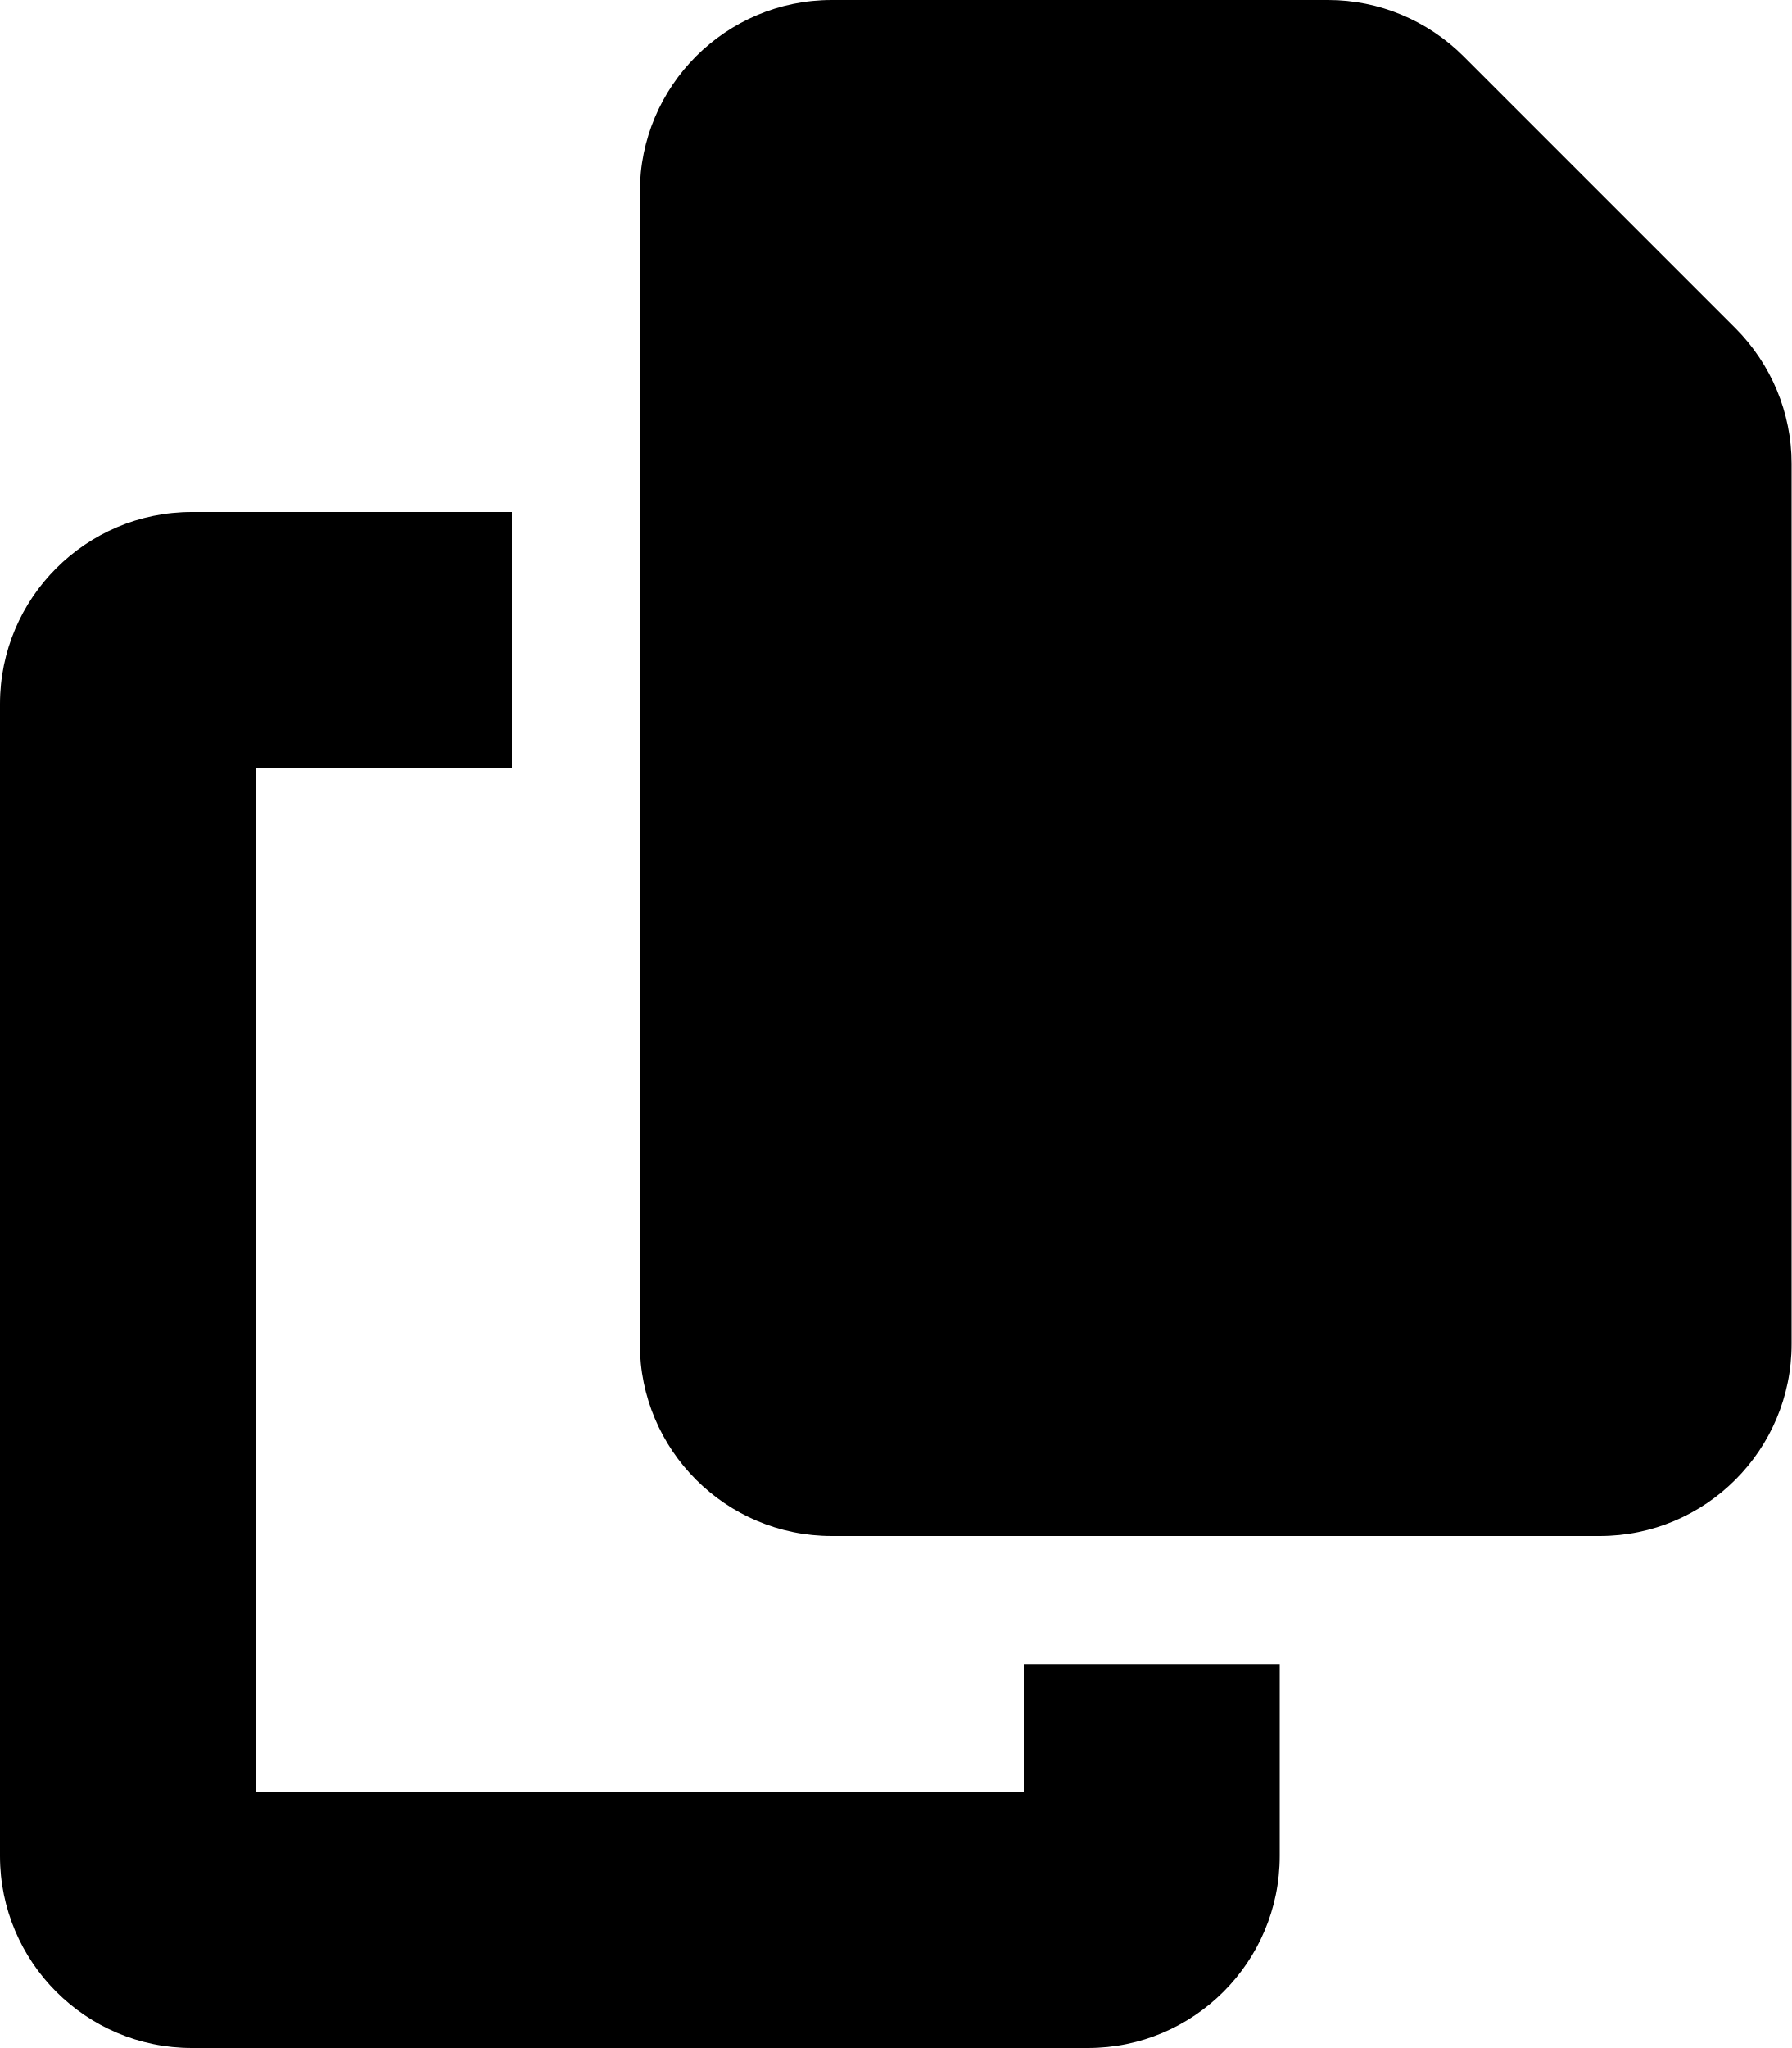
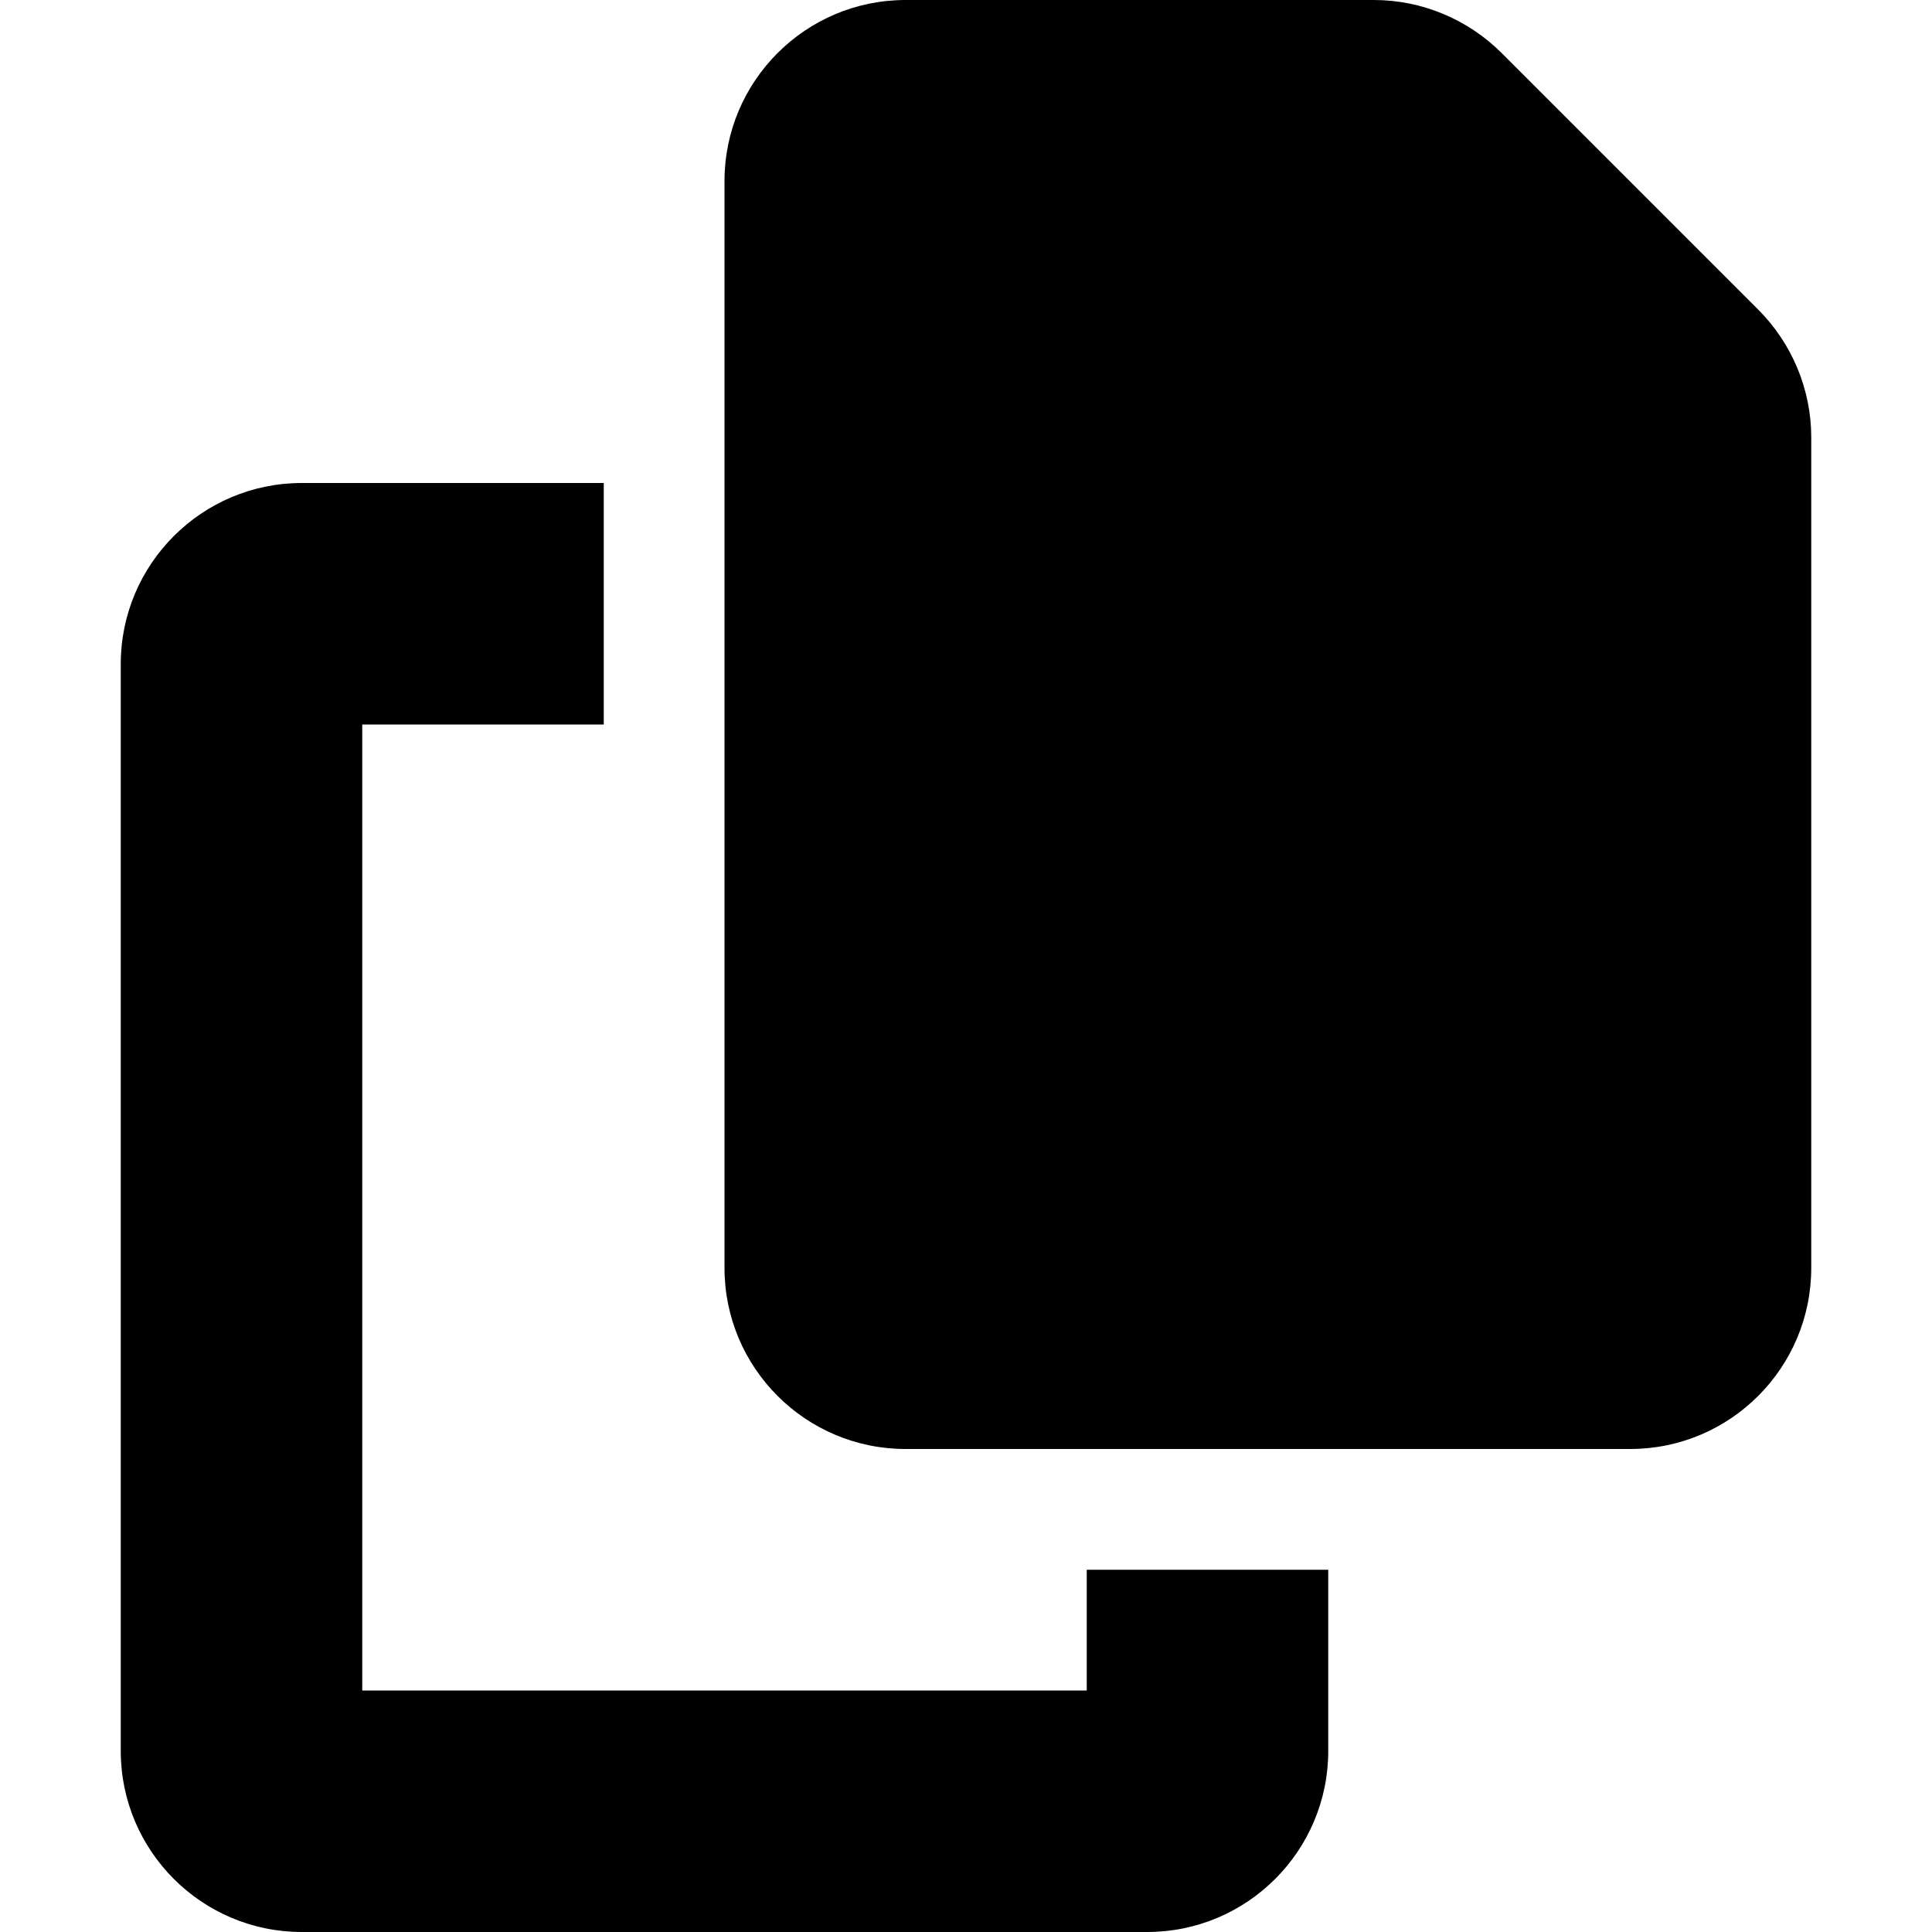
- <svg xmlns="http://www.w3.org/2000/svg" viewBox="0 0 448 512">
+ <svg xmlns="http://www.w3.org/2000/svg" viewBox="-32 0 512 512">
  <path d="M208 0L332.1 0c12.7 0 24.9 5.1 33.9 14.1l67.9 67.9c9 9 14.1 21.2 14.1 33.9L448 336c0 26.5-21.5 48-48 48l-192 0c-26.5 0-48-21.5-48-48l0-288c0-26.5 21.5-48 48-48zM48 128l80 0 0 64-64 0 0 256 192 0 0-32 64 0 0 48c0 26.5-21.5 48-48 48L48 512c-26.5 0-48-21.5-48-48L0 176c0-26.5 21.5-48 48-48z" />
</svg>
